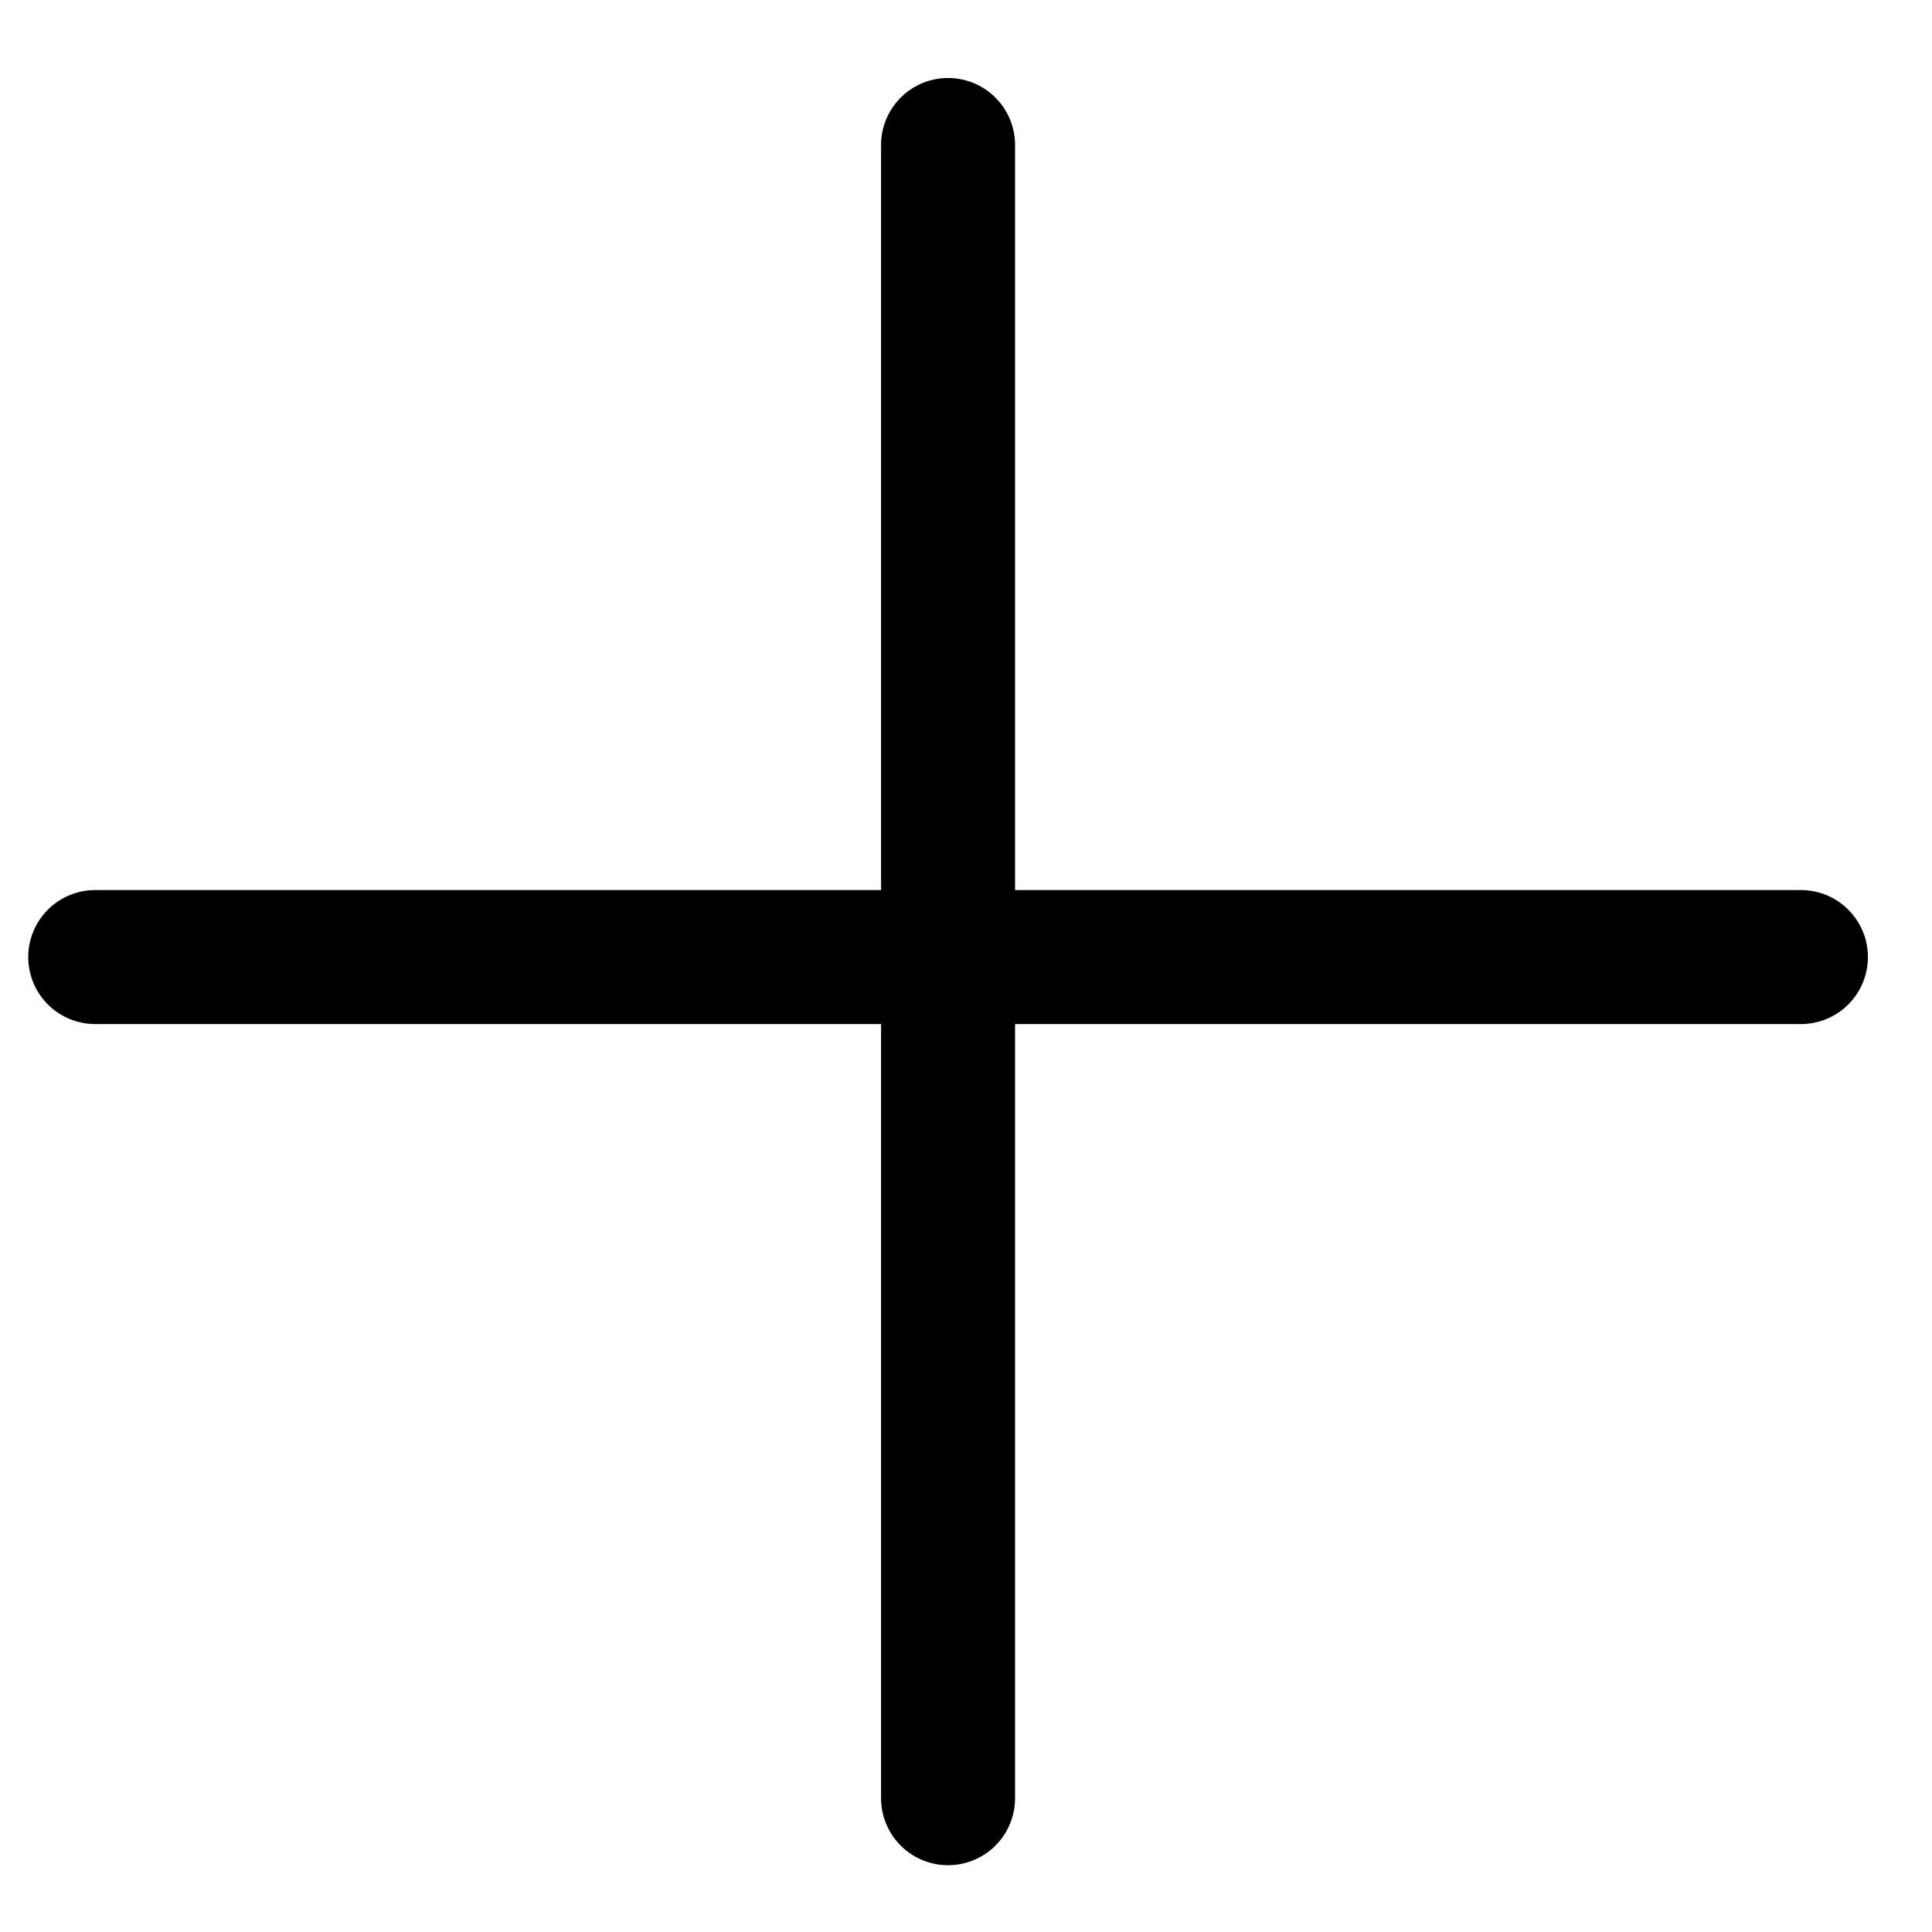
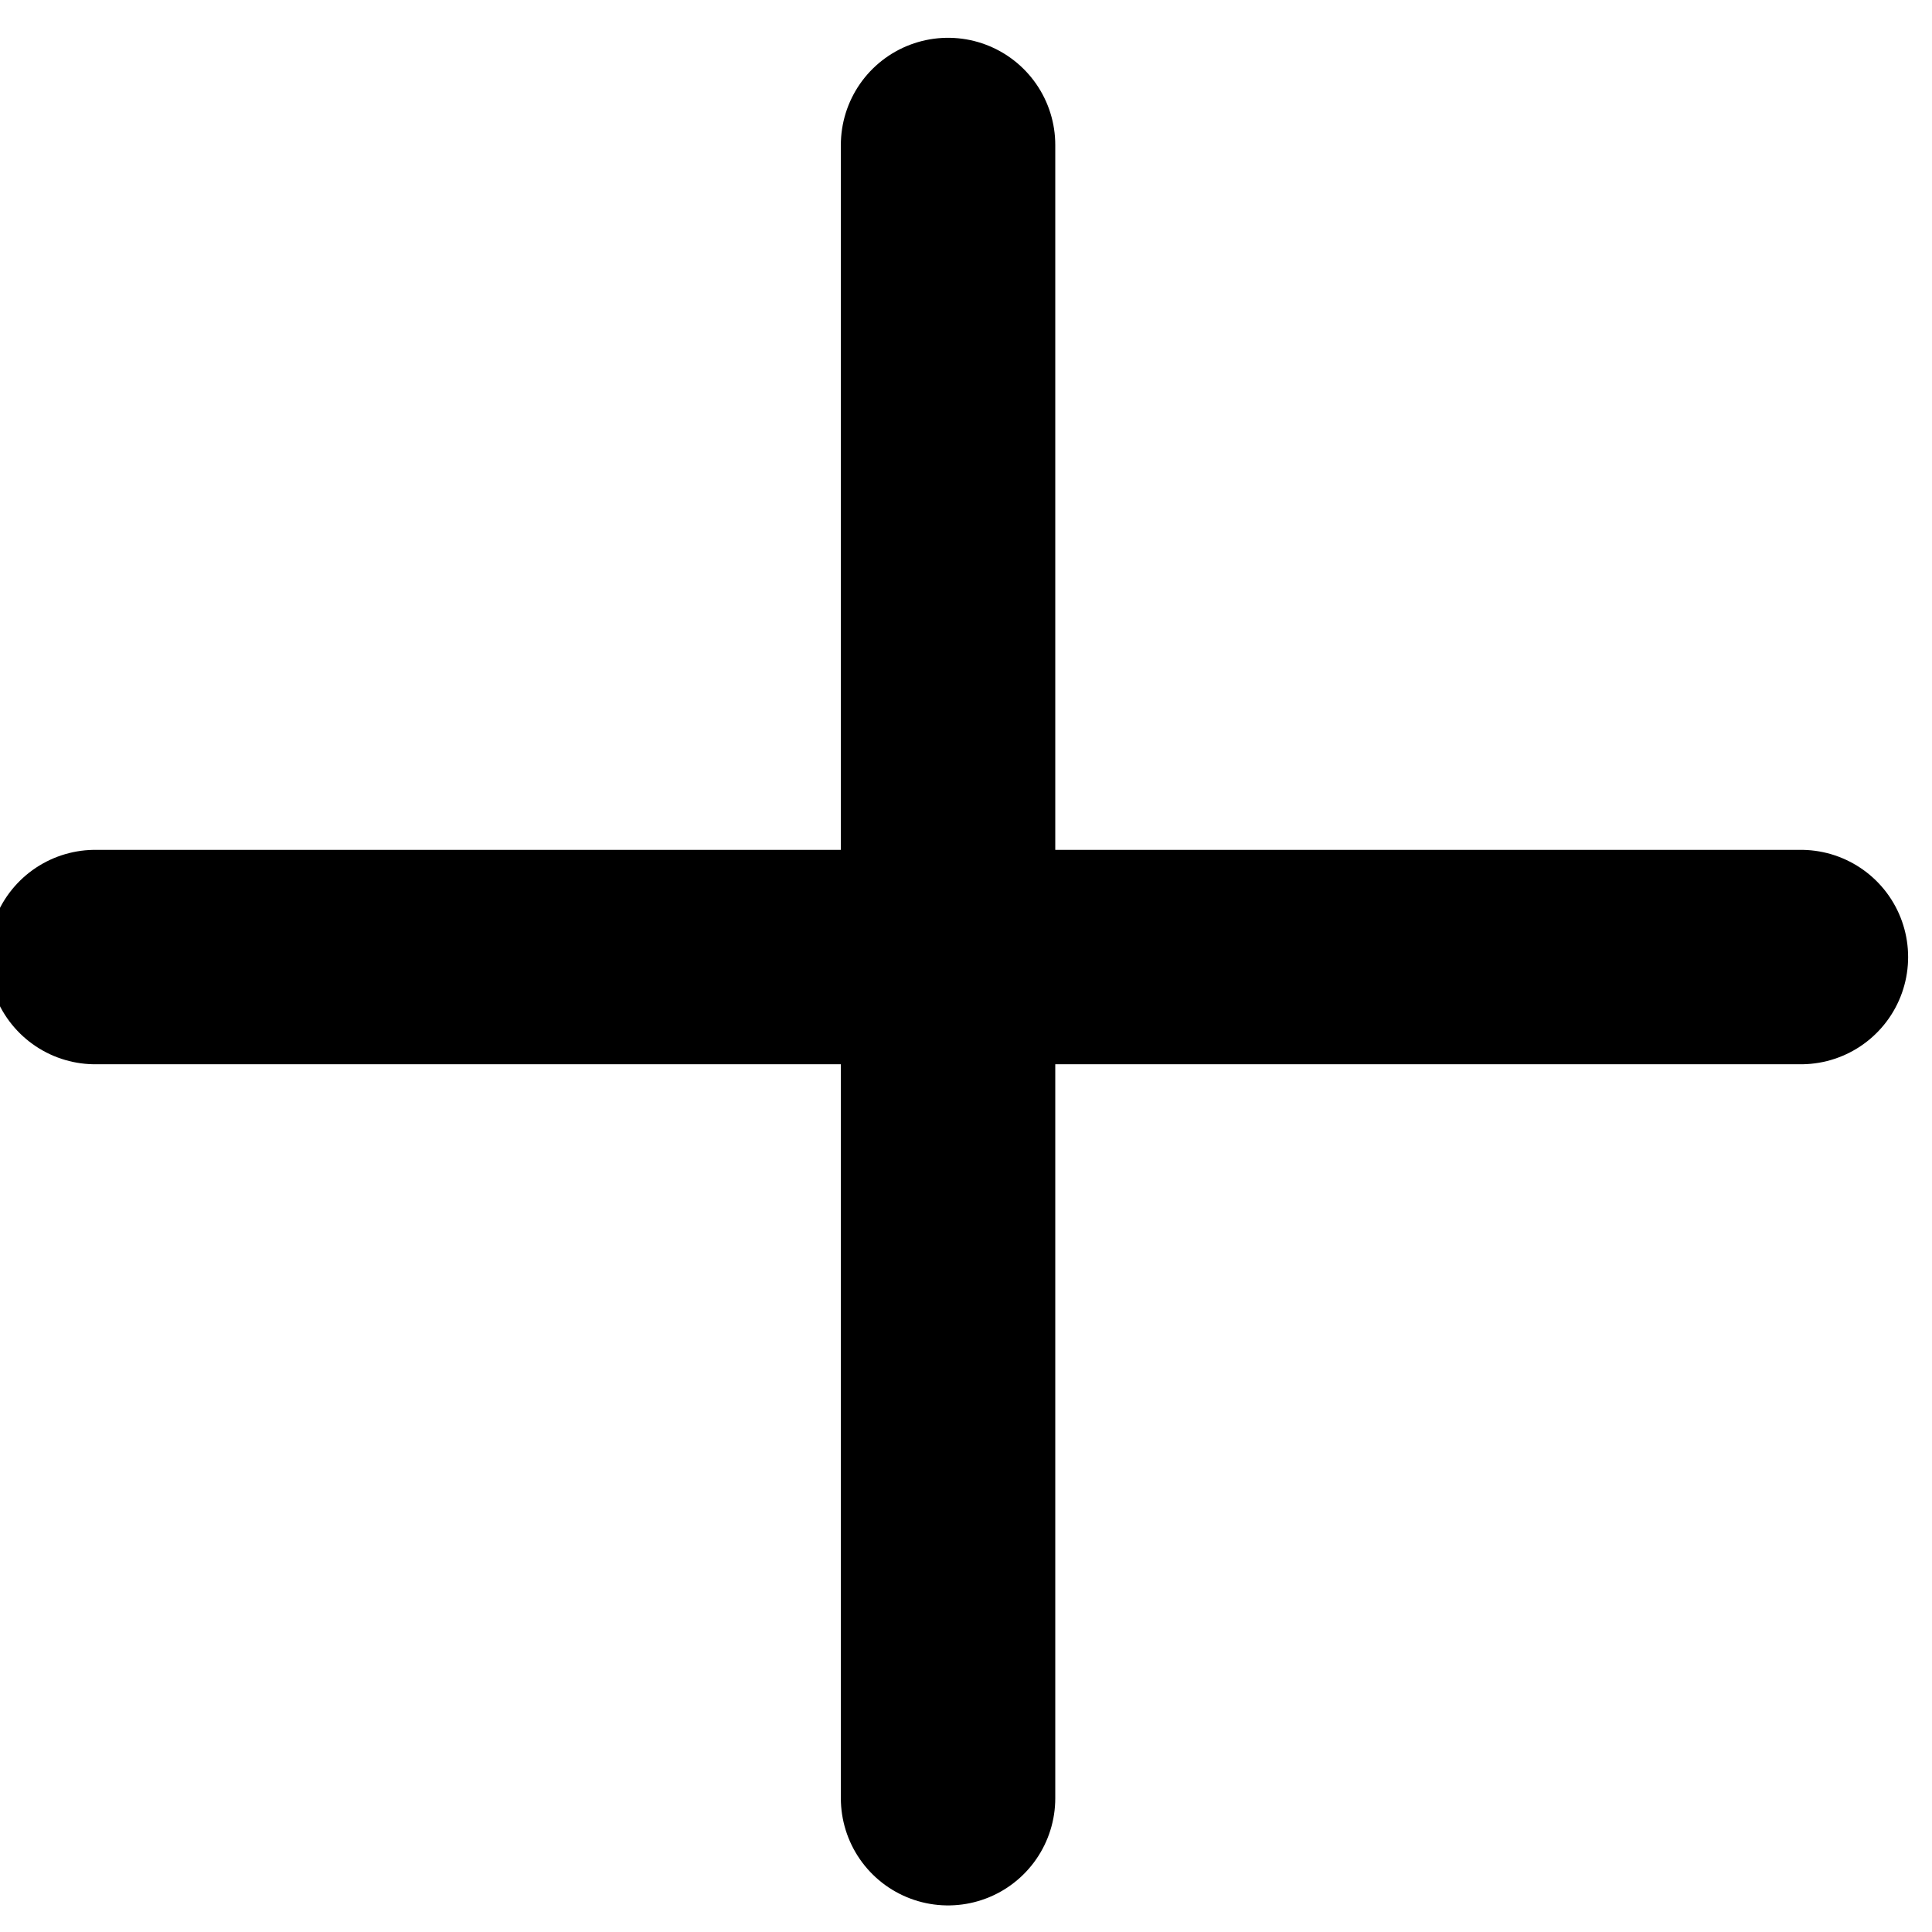
<svg xmlns="http://www.w3.org/2000/svg" version="1.1" id="Layer_1" x="0px" y="0px" width="72.083px" height="72.083px" viewBox="0 0 72.083 72.083" enable-background="new 0 0 72.083 72.083" xml:space="preserve">
  <g>
-     <line fill="none" stroke="currentColor" stroke-width="5" stroke-linecap="round" stroke-linejoin="round" stroke-miterlimit="10" x1="35.372" y1="5.41" x2="35.372" y2="67.091" />
+     <line fill="none" stroke="currentColor" stroke-width="8" stroke-linecap="round" stroke-linejoin="round" stroke-miterlimit="10" x1="35.372" y1="5.41" x2="35.372" y2="67.091" />
  </g>
  <g>
-     <line fill="none" stroke="currentColor" stroke-width="5" stroke-linecap="round" stroke-linejoin="round" stroke-miterlimit="10" x1="3.553" y1="35.708" x2="67.192" y2="35.708" />
+     <line fill="none" stroke="currentColor" stroke-width="8" stroke-linecap="round" stroke-linejoin="round" stroke-miterlimit="10" x1="3.553" y1="35.708" x2="67.192" y2="35.708" />
  </g>
</svg>
